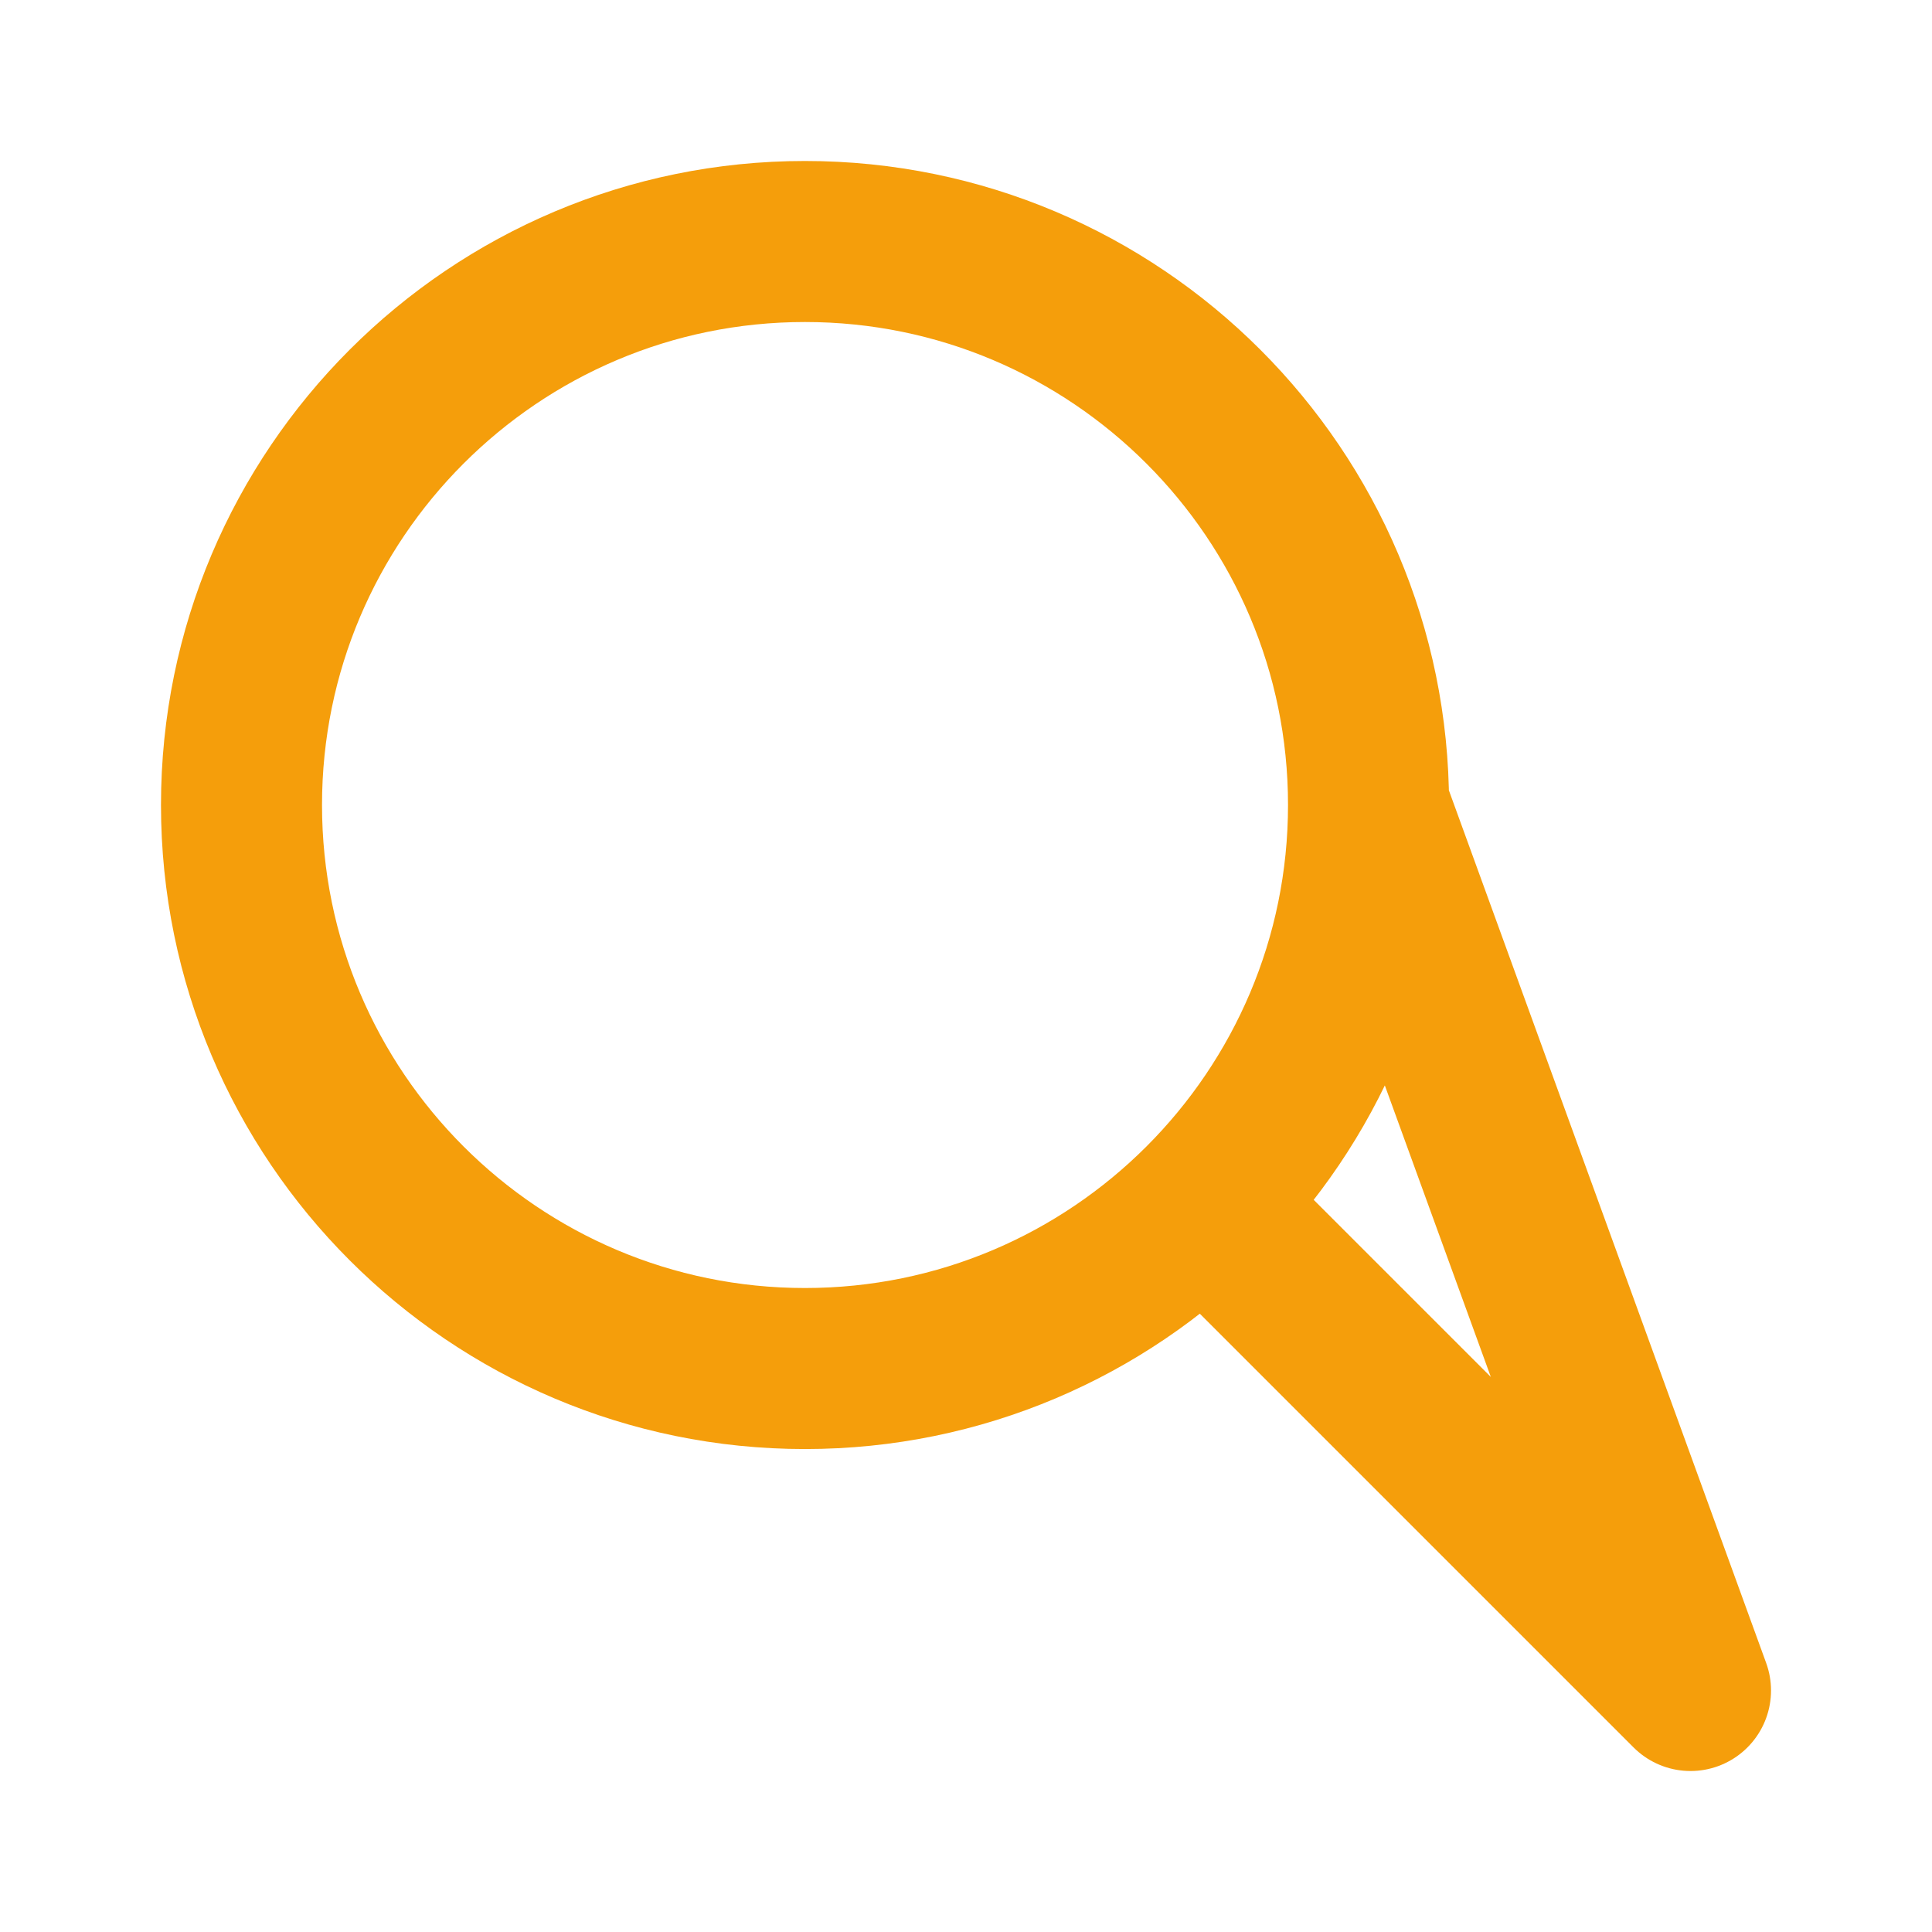
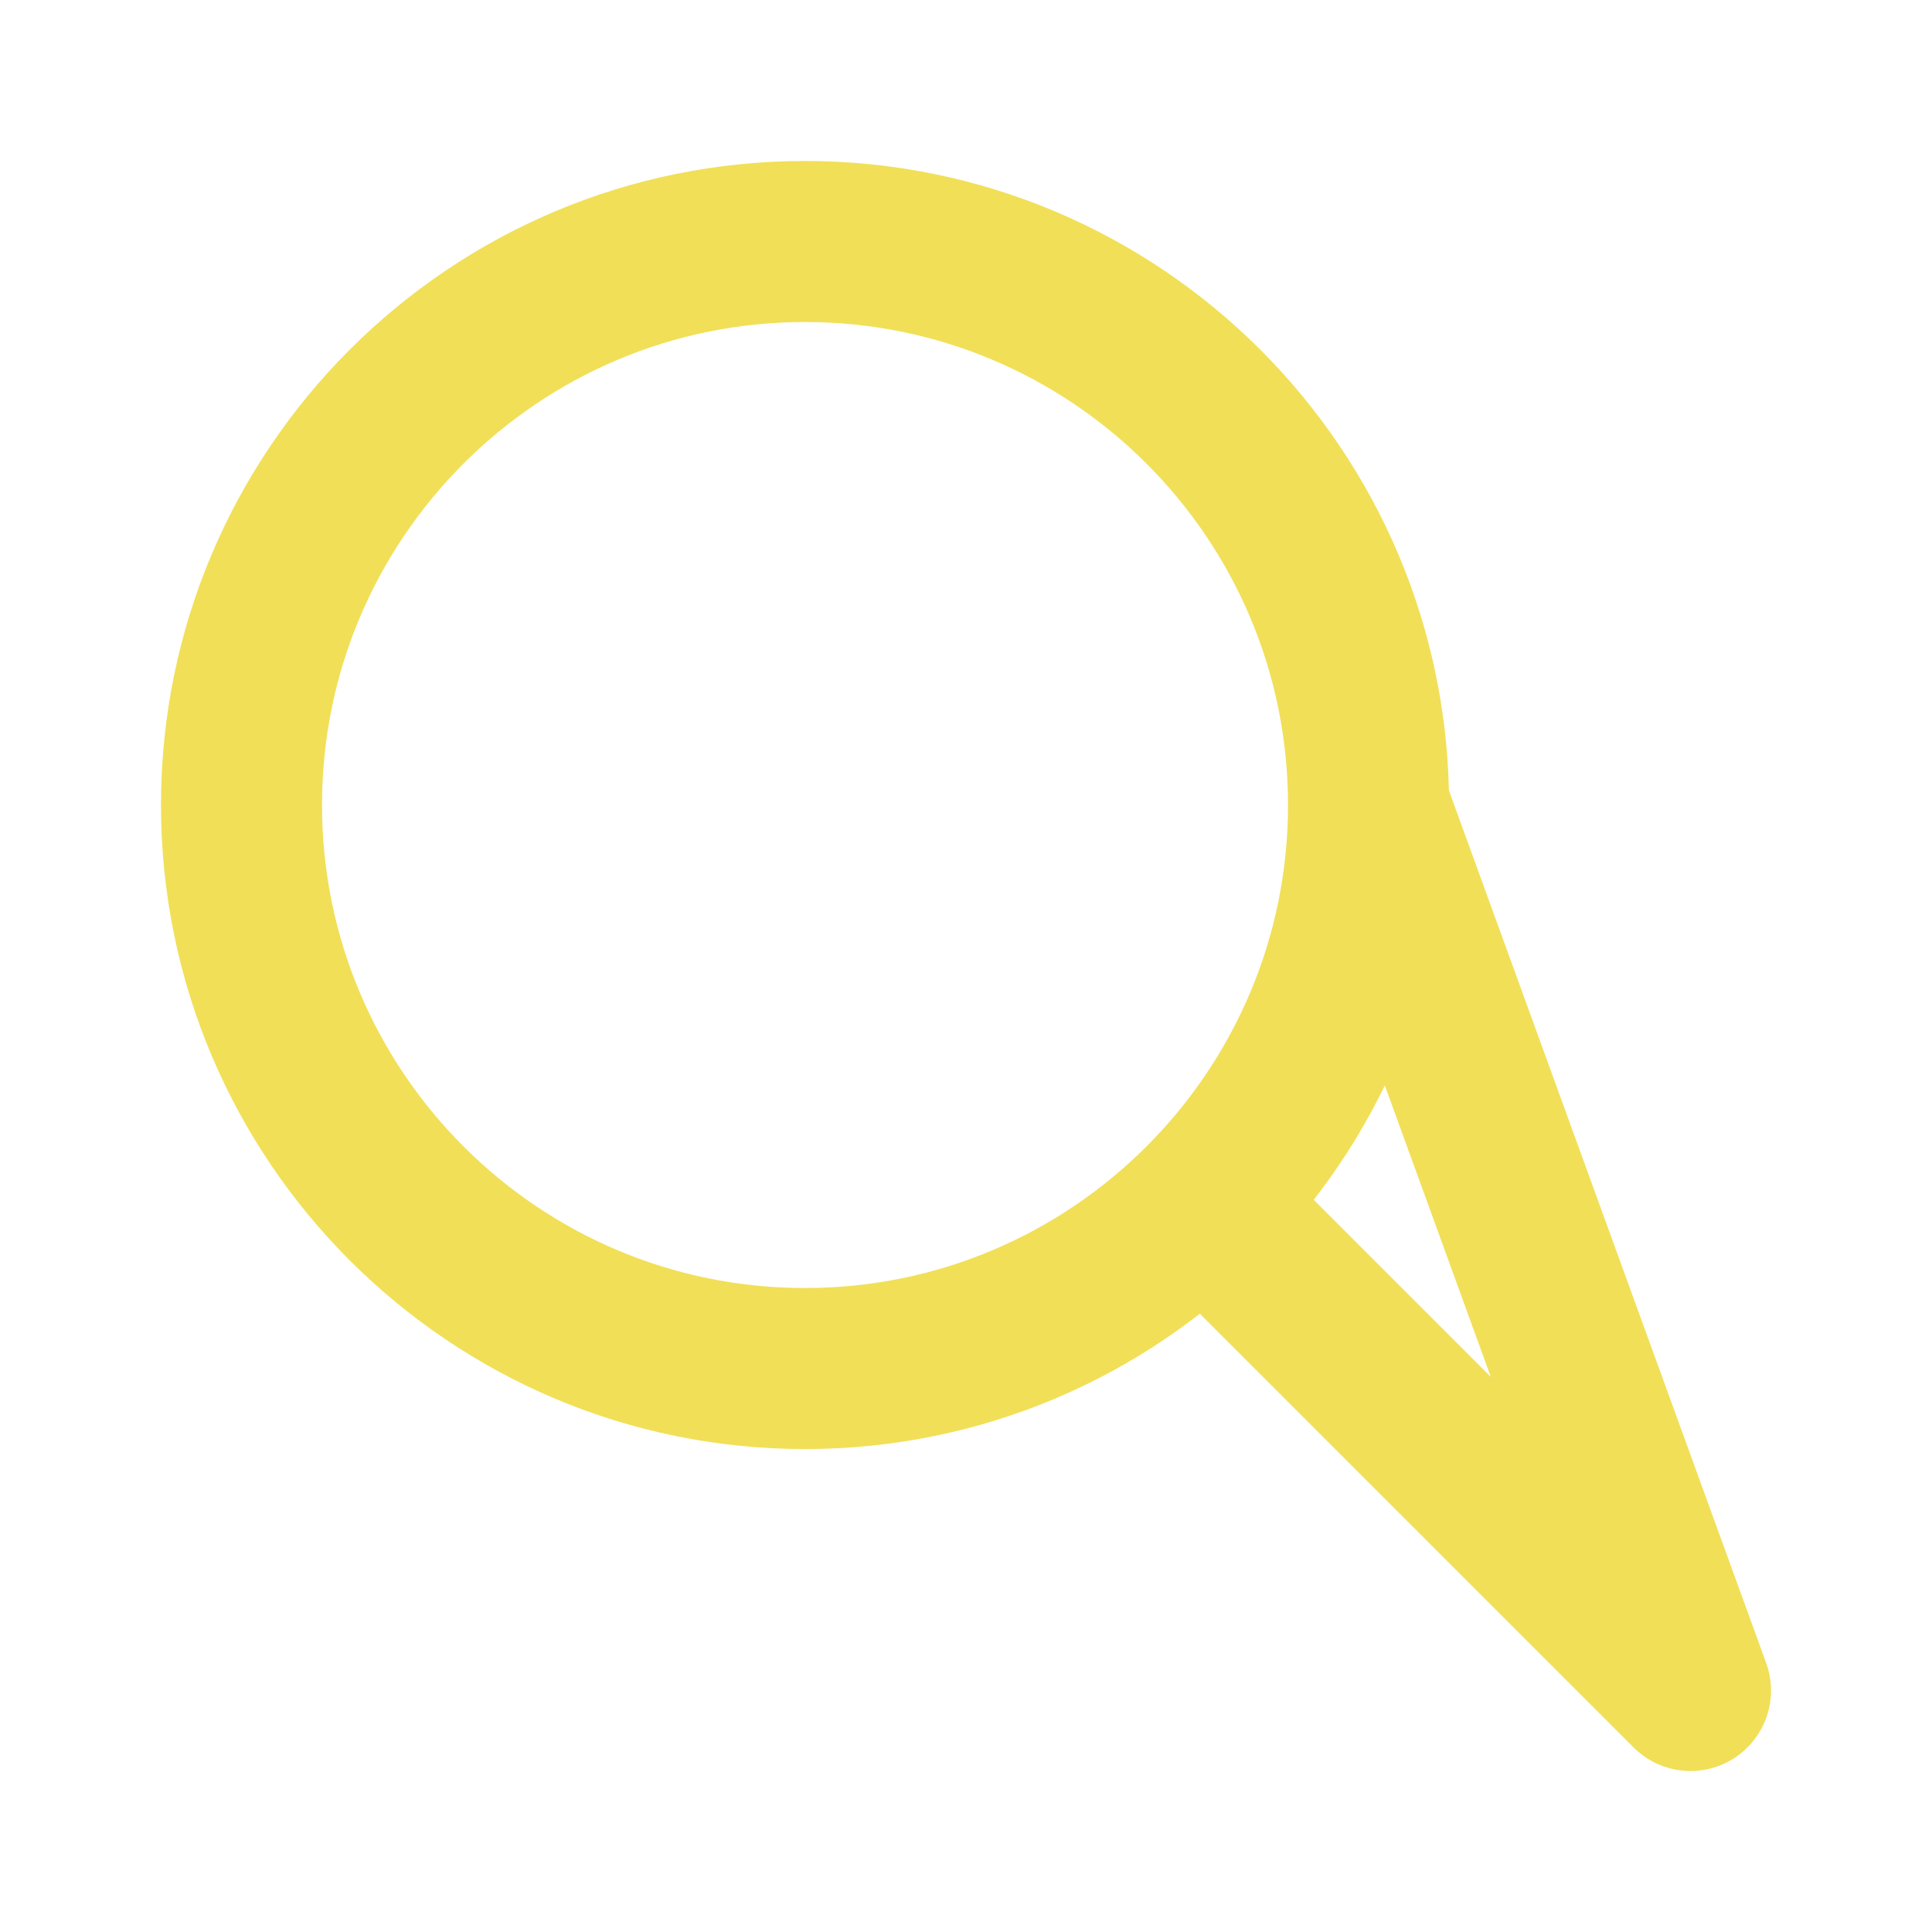
<svg xmlns="http://www.w3.org/2000/svg" preserveAspectRatio="none" overflow="visible" style="display: block;" width="20" height="20" viewBox="0 0 20 20" fill="none">
  <g id="SVG">
-     <path id="Vector" d="M17.5 17.5L12.5 12.5M14.167 8.333C14.167 11.553 11.553 14.167 8.333 14.167C5.114 14.167 2.5 11.553 2.5 8.333C2.5 5.114 5.114 2.5 8.333 2.5C11.553 2.5 14.167 5.114 14.167 8.333L17.5 17.5" stroke="#F59E0B" stroke-width="1.667" stroke-linecap="round" stroke-linejoin="round" />
+     <path id="Vector" d="M17.5 17.5L12.5 12.5M14.167 8.333C14.167 11.553 11.553 14.167 8.333 14.167C5.114 14.167 2.5 11.553 2.5 8.333C2.5 5.114 5.114 2.5 8.333 2.5C11.553 2.5 14.167 5.114 14.167 8.333L17.5 17.5" stroke="#F1DF57" stroke-width="1.667" stroke-linecap="round" stroke-linejoin="round" />
  </g>
</svg>
